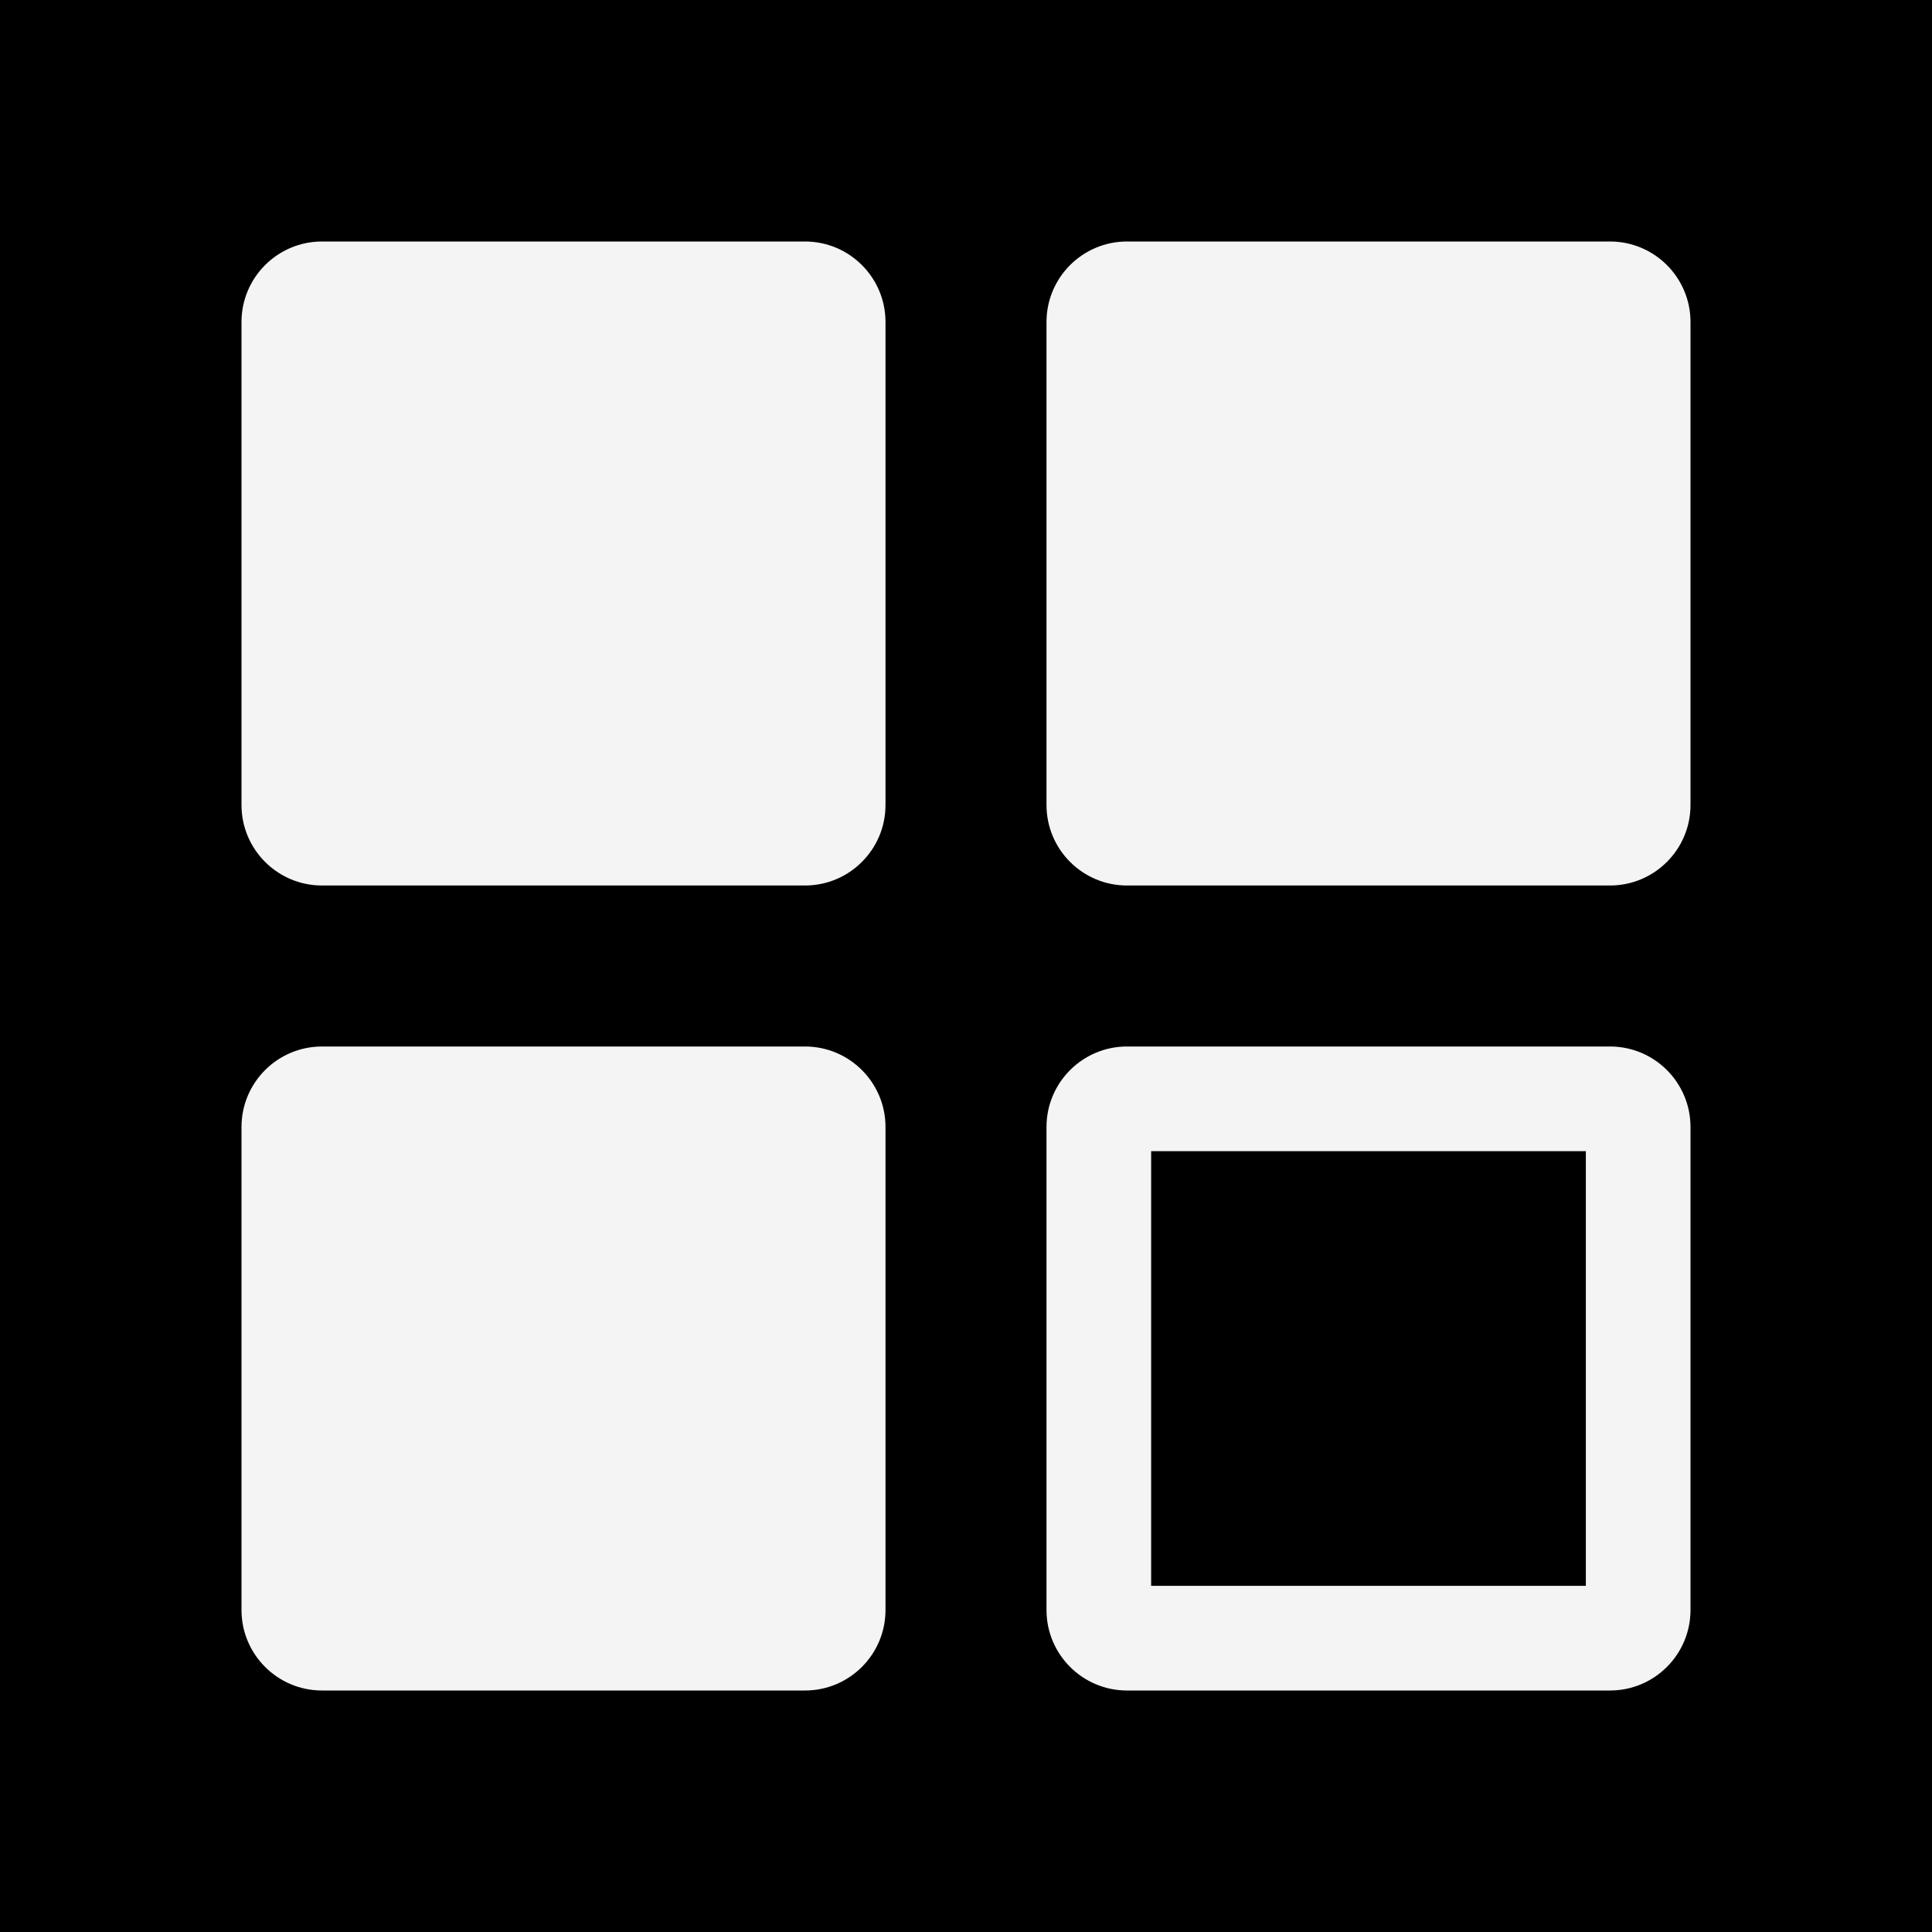
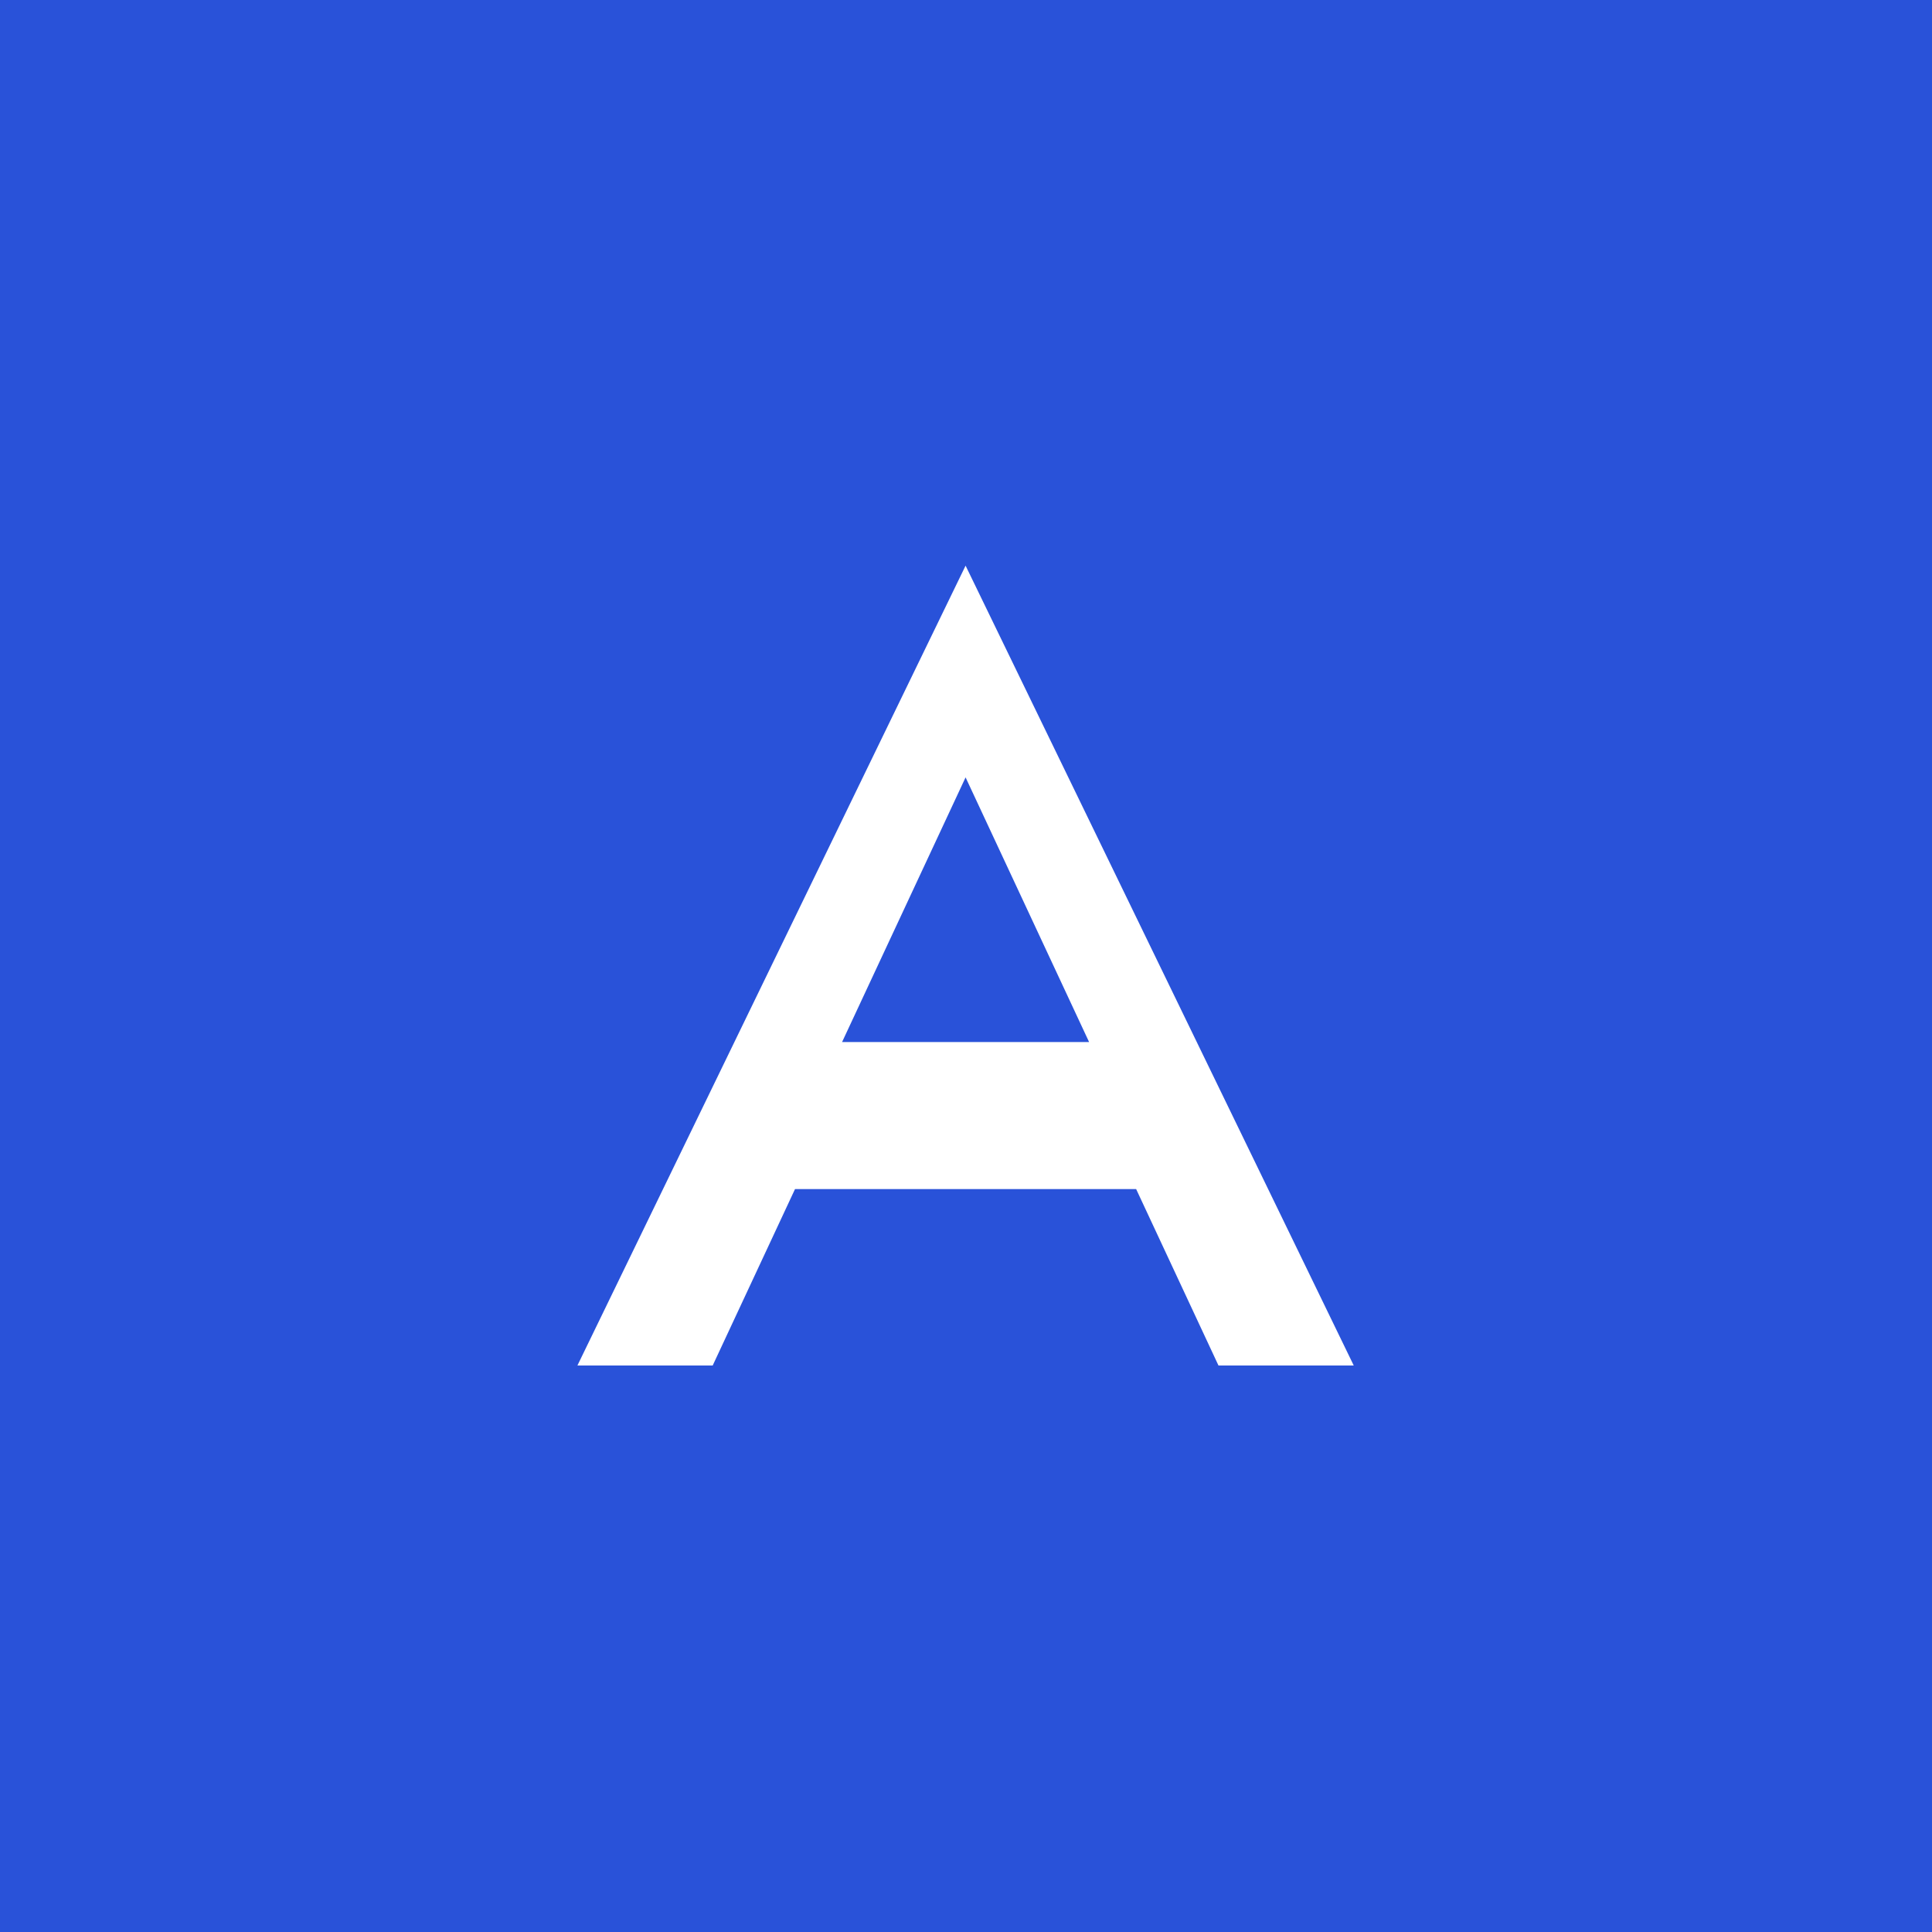
<svg xmlns="http://www.w3.org/2000/svg" width="24" height="24" viewBox="0 0 24 24" fill="none">
-   <rect width="24" height="24" fill="#000000" />
-   <path d="M3 4C3 3.448 3.448 3 4 3H10C10.552 3 11 3.448 11 4V10C11 10.552 10.552 11 10 11H4C3.448 11 3 10.552 3 10V4Z" fill="#F4F4F4" />
-   <path d="M3 14C3 13.448 3.448 13 4 13H10C10.552 13 11 13.448 11 14V20C11 20.552 10.552 21 10 21H4C3.448 21 3 20.552 3 20V14Z" fill="#F4F4F4" />
-   <path d="M13 4C13 3.448 13.448 3 14 3H20C20.552 3 21 3.448 21 4V10C21 10.552 20.552 11 20 11H14C13.448 11 13 10.552 13 10V4Z" fill="#F4F4F4" />
-   <path fill-rule="evenodd" clip-rule="evenodd" d="M14.3 14.3V19.7H19.7V14.3H14.3ZM14 13C13.448 13 13 13.448 13 14V20C13 20.552 13.448 21 14 21H20C20.552 21 21 20.552 21 20V14C21 13.448 20.552 13 20 13H14Z" fill="#F4F4F4" />
+   <rect width="24" height="24" fill="#2952D9" />
+   <g transform="translate(6.15 6.15) scale(0.7306)">
+     <path d="M8 1.2 1.4 14.8h2.3l1.4-3h5.8l1.4 3h2.3L8 1.2Zm0 3.6 2.1 4.5H5.9L8 4.8Z" fill="#FFFFFF" />
+   </g>
</svg>
